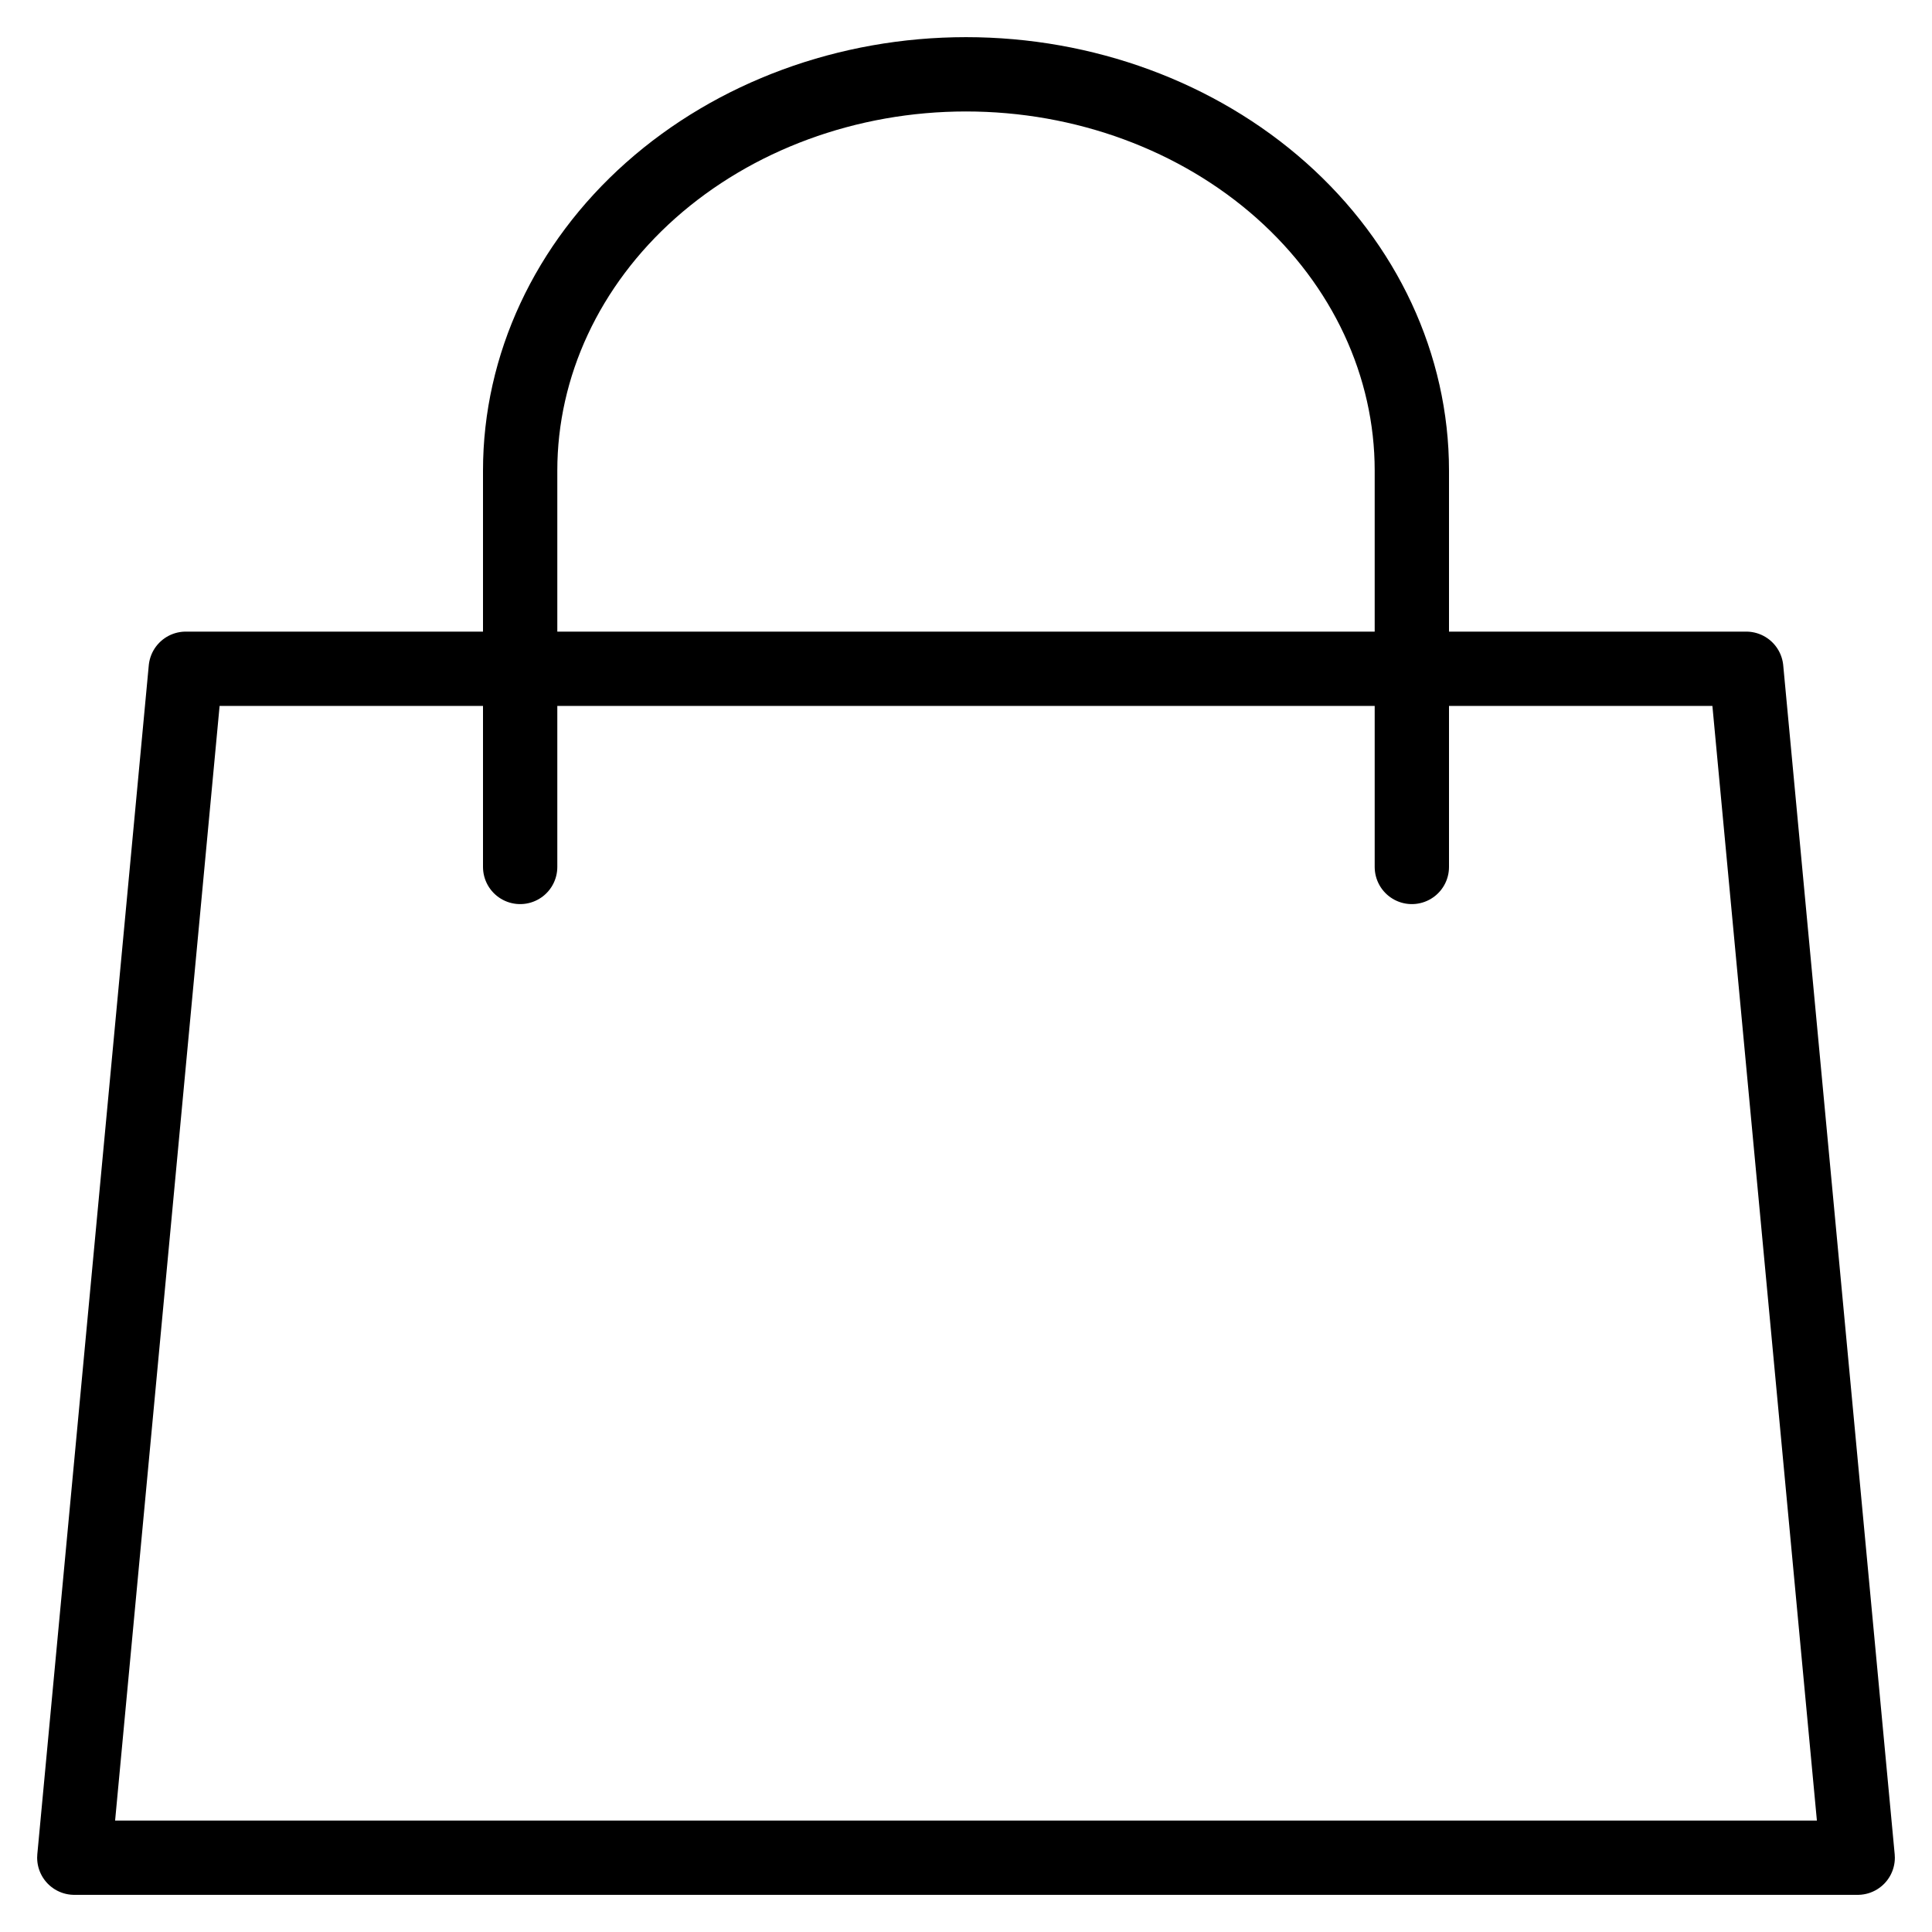
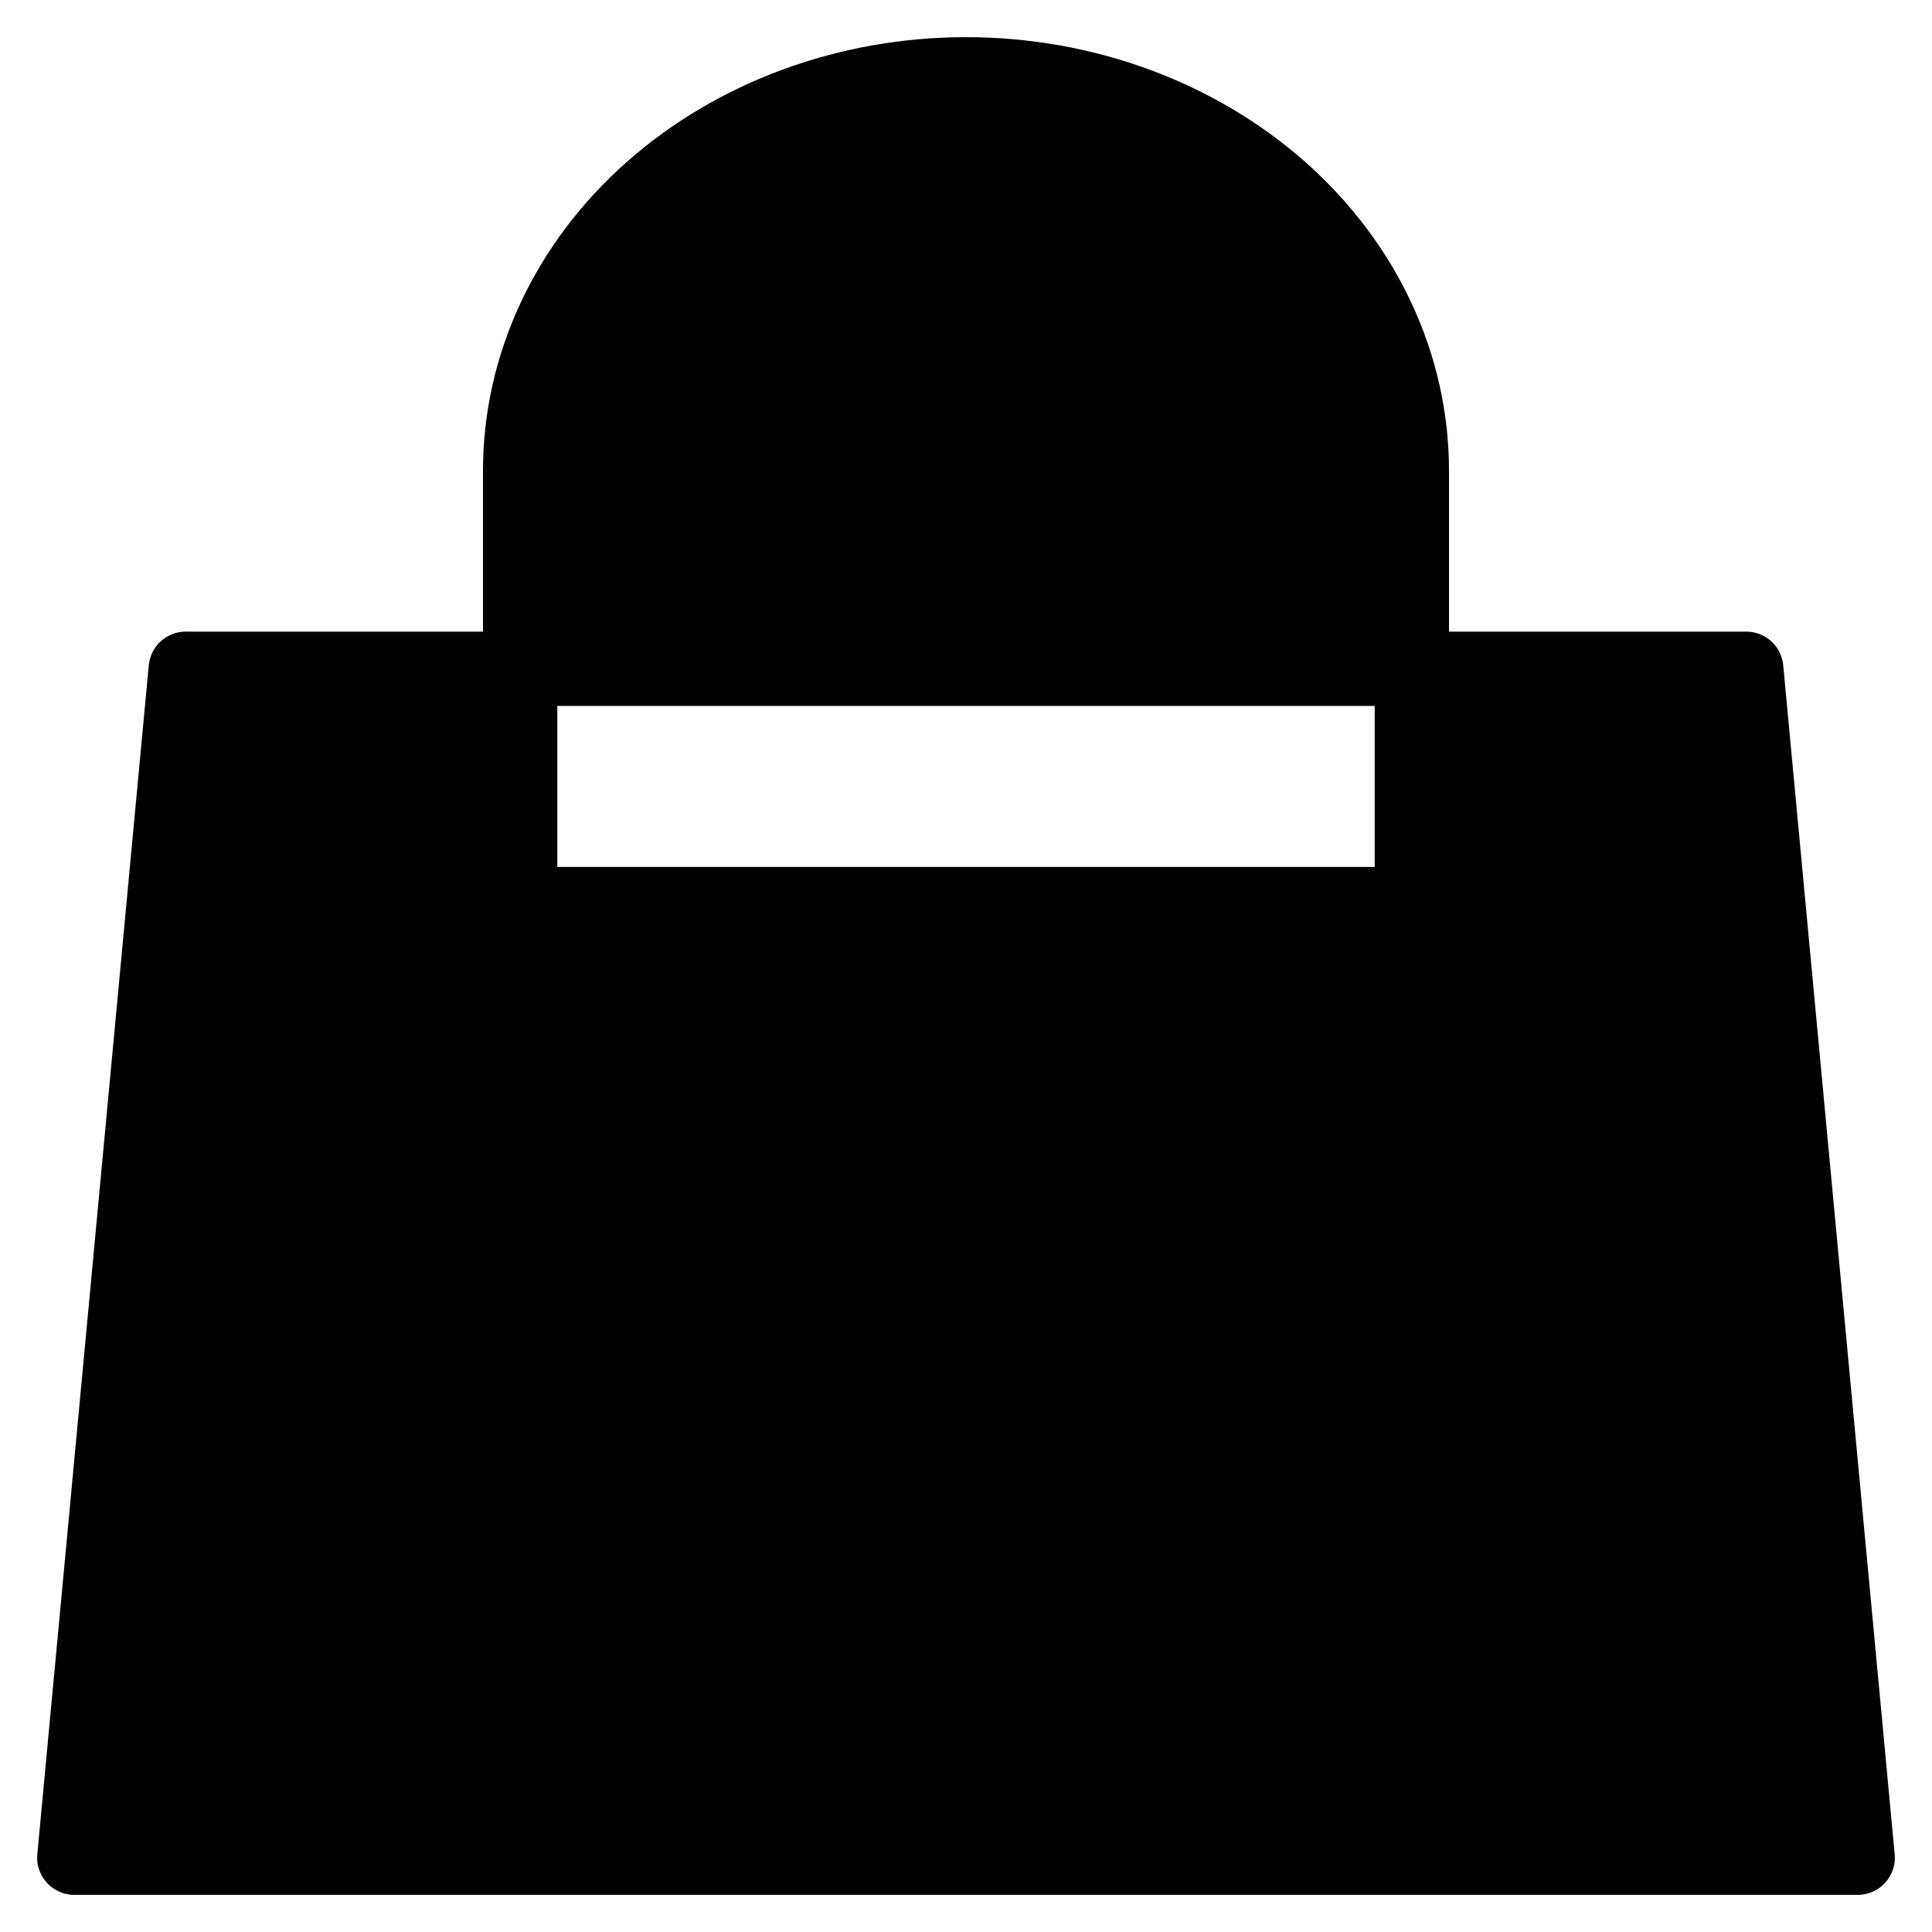
- <svg xmlns="http://www.w3.org/2000/svg" width="26" height="26" viewBox="0 0 26 26" fill="none">
-   <path d="M19 11.667V6.333C19 4.919 18.368 3.562 17.243 2.562C16.117 1.562 14.591 1 13 1C11.409 1 9.883 1.562 8.757 2.562C7.632 3.562 7 4.919 7 6.333V11.667M2.5 9H23.5L25 25H1L2.5 9Z" stroke="black" stroke-linecap="round" stroke-linejoin="round" />
+ <svg xmlns="http://www.w3.org/2000/svg" width="26" height="26" viewBox="0 0 26 26" stroke="black" fill="black">
+   <path d="M19 11.667V6.333C19 4.919 18.368 3.562 17.243 2.562C16.117 1.562 14.591 1 13 1C11.409 1 9.883 1.562 8.757 2.562C7.632 3.562 7 4.919 7 6.333V11.667M2.5 9H23.5L25 25H1L2.5 9Z" stroke-linecap="round" stroke-linejoin="round" />
</svg>
